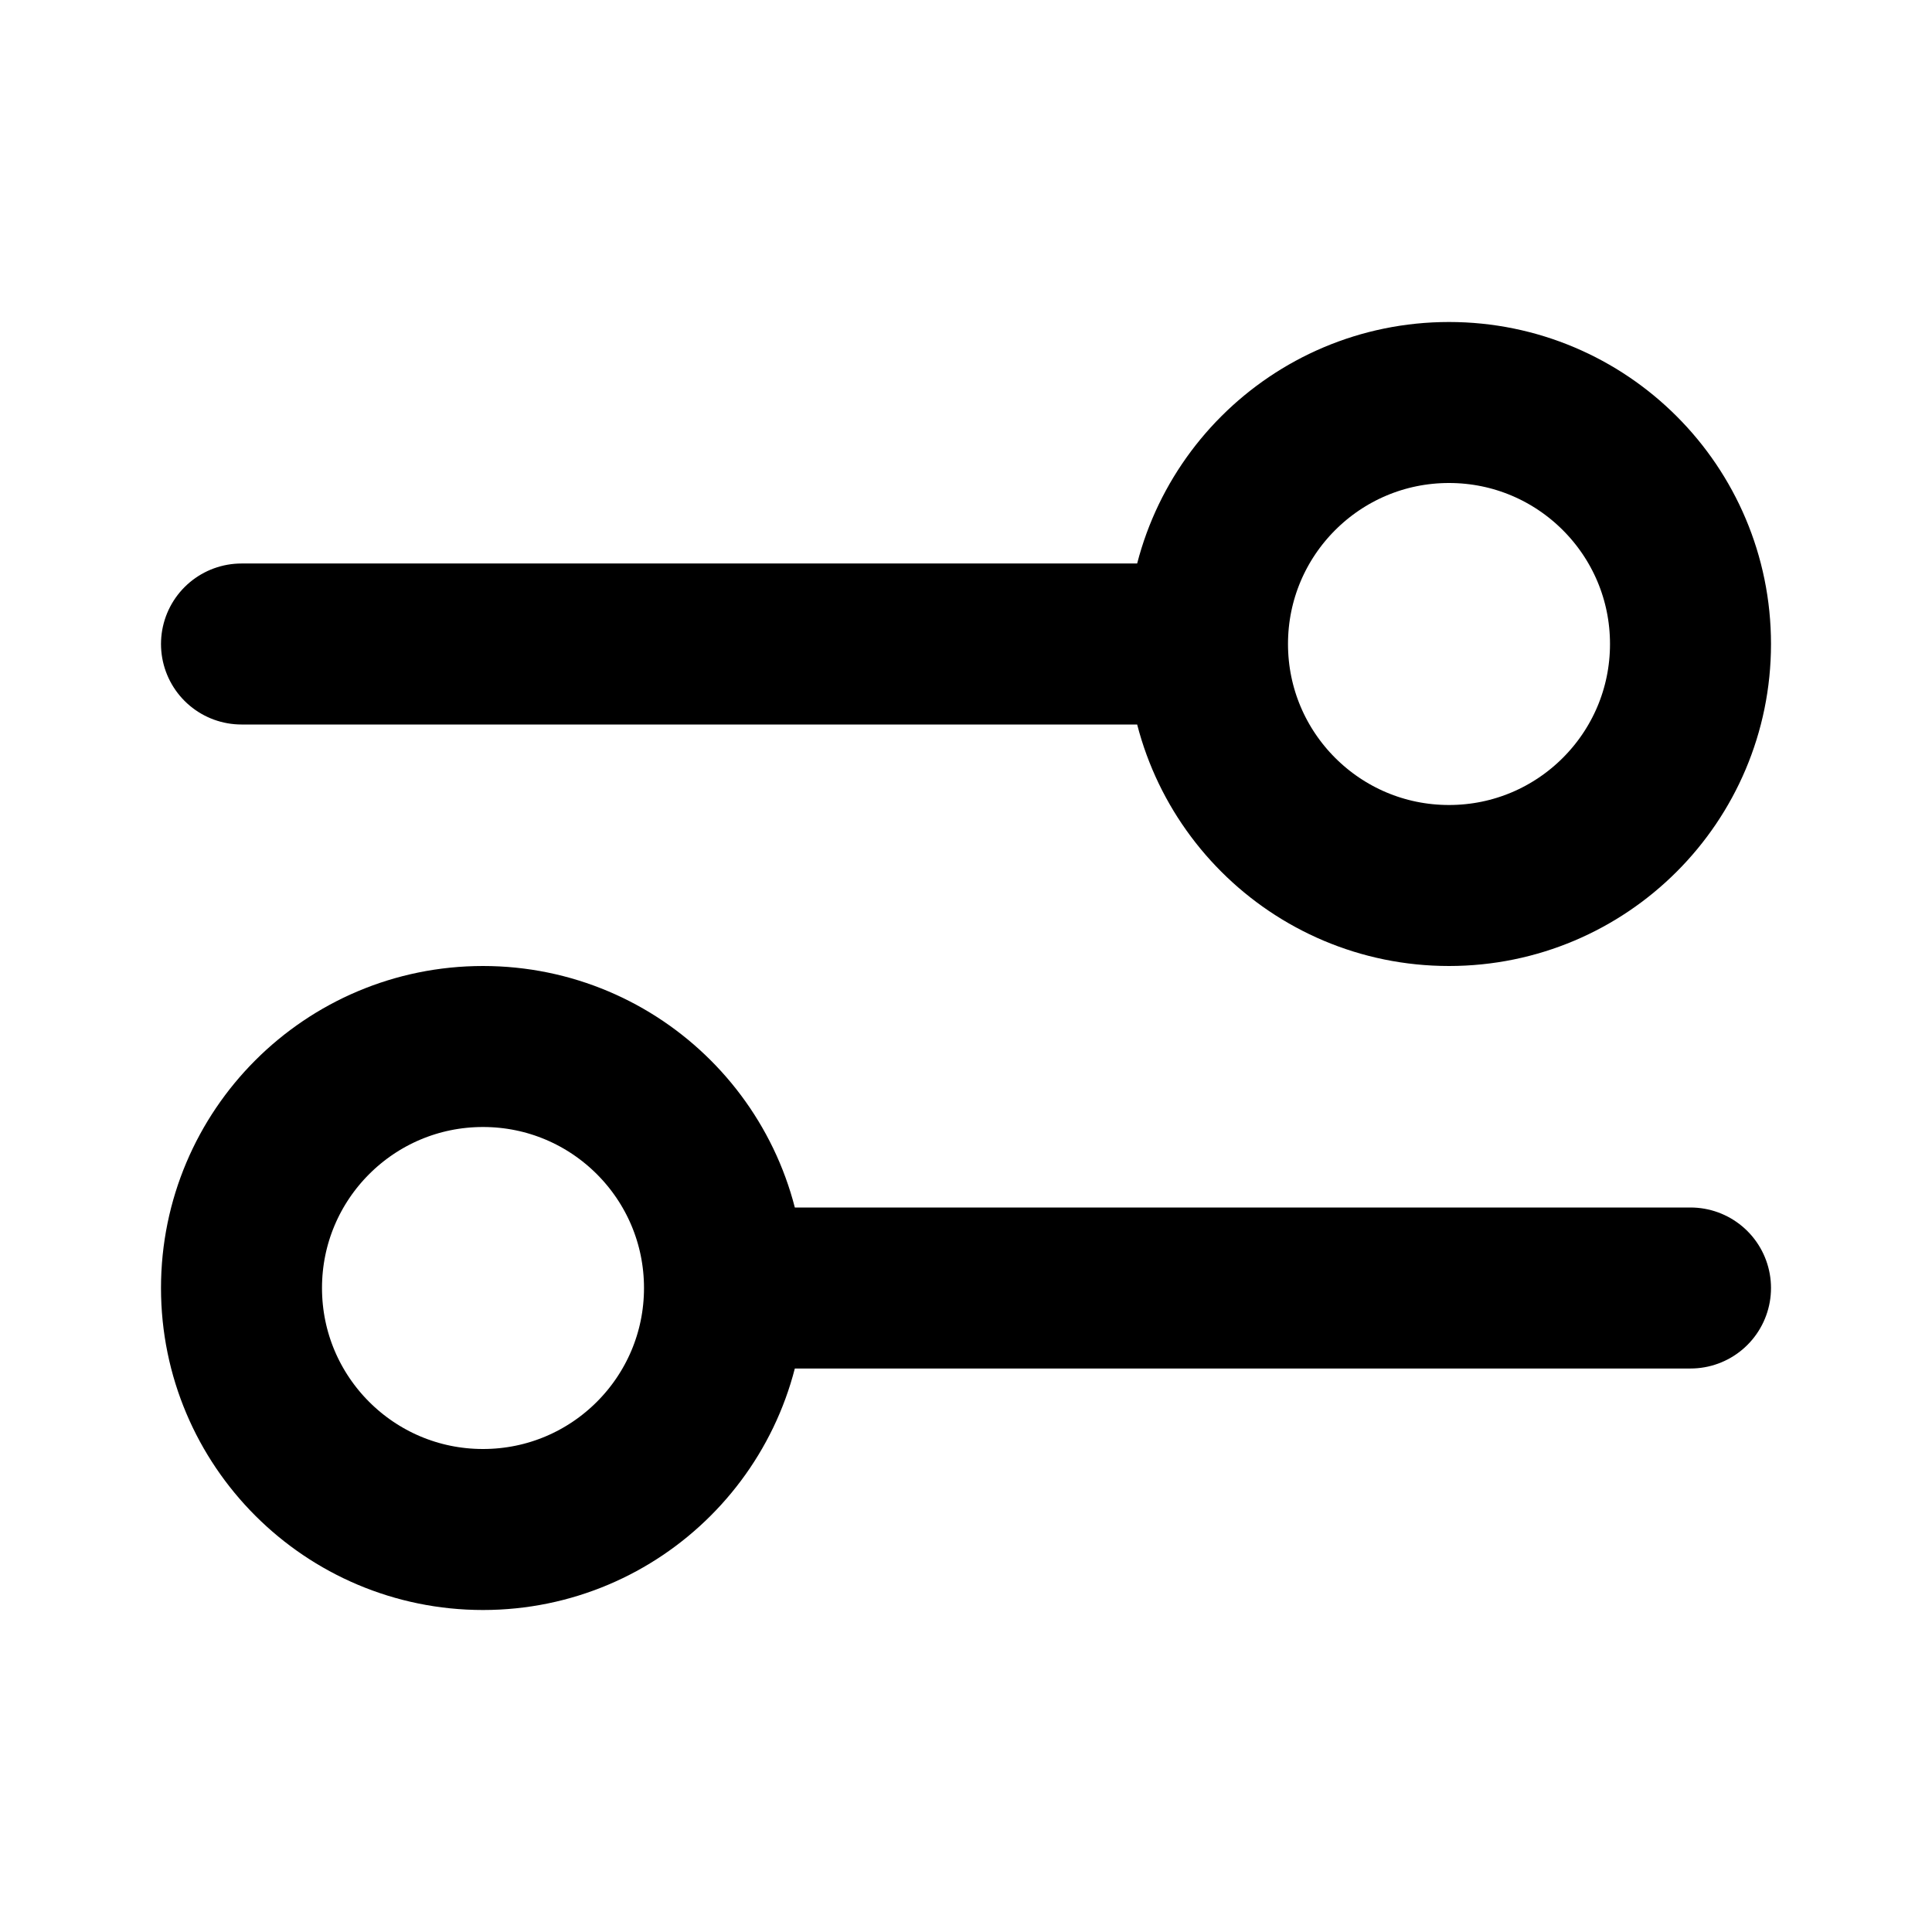
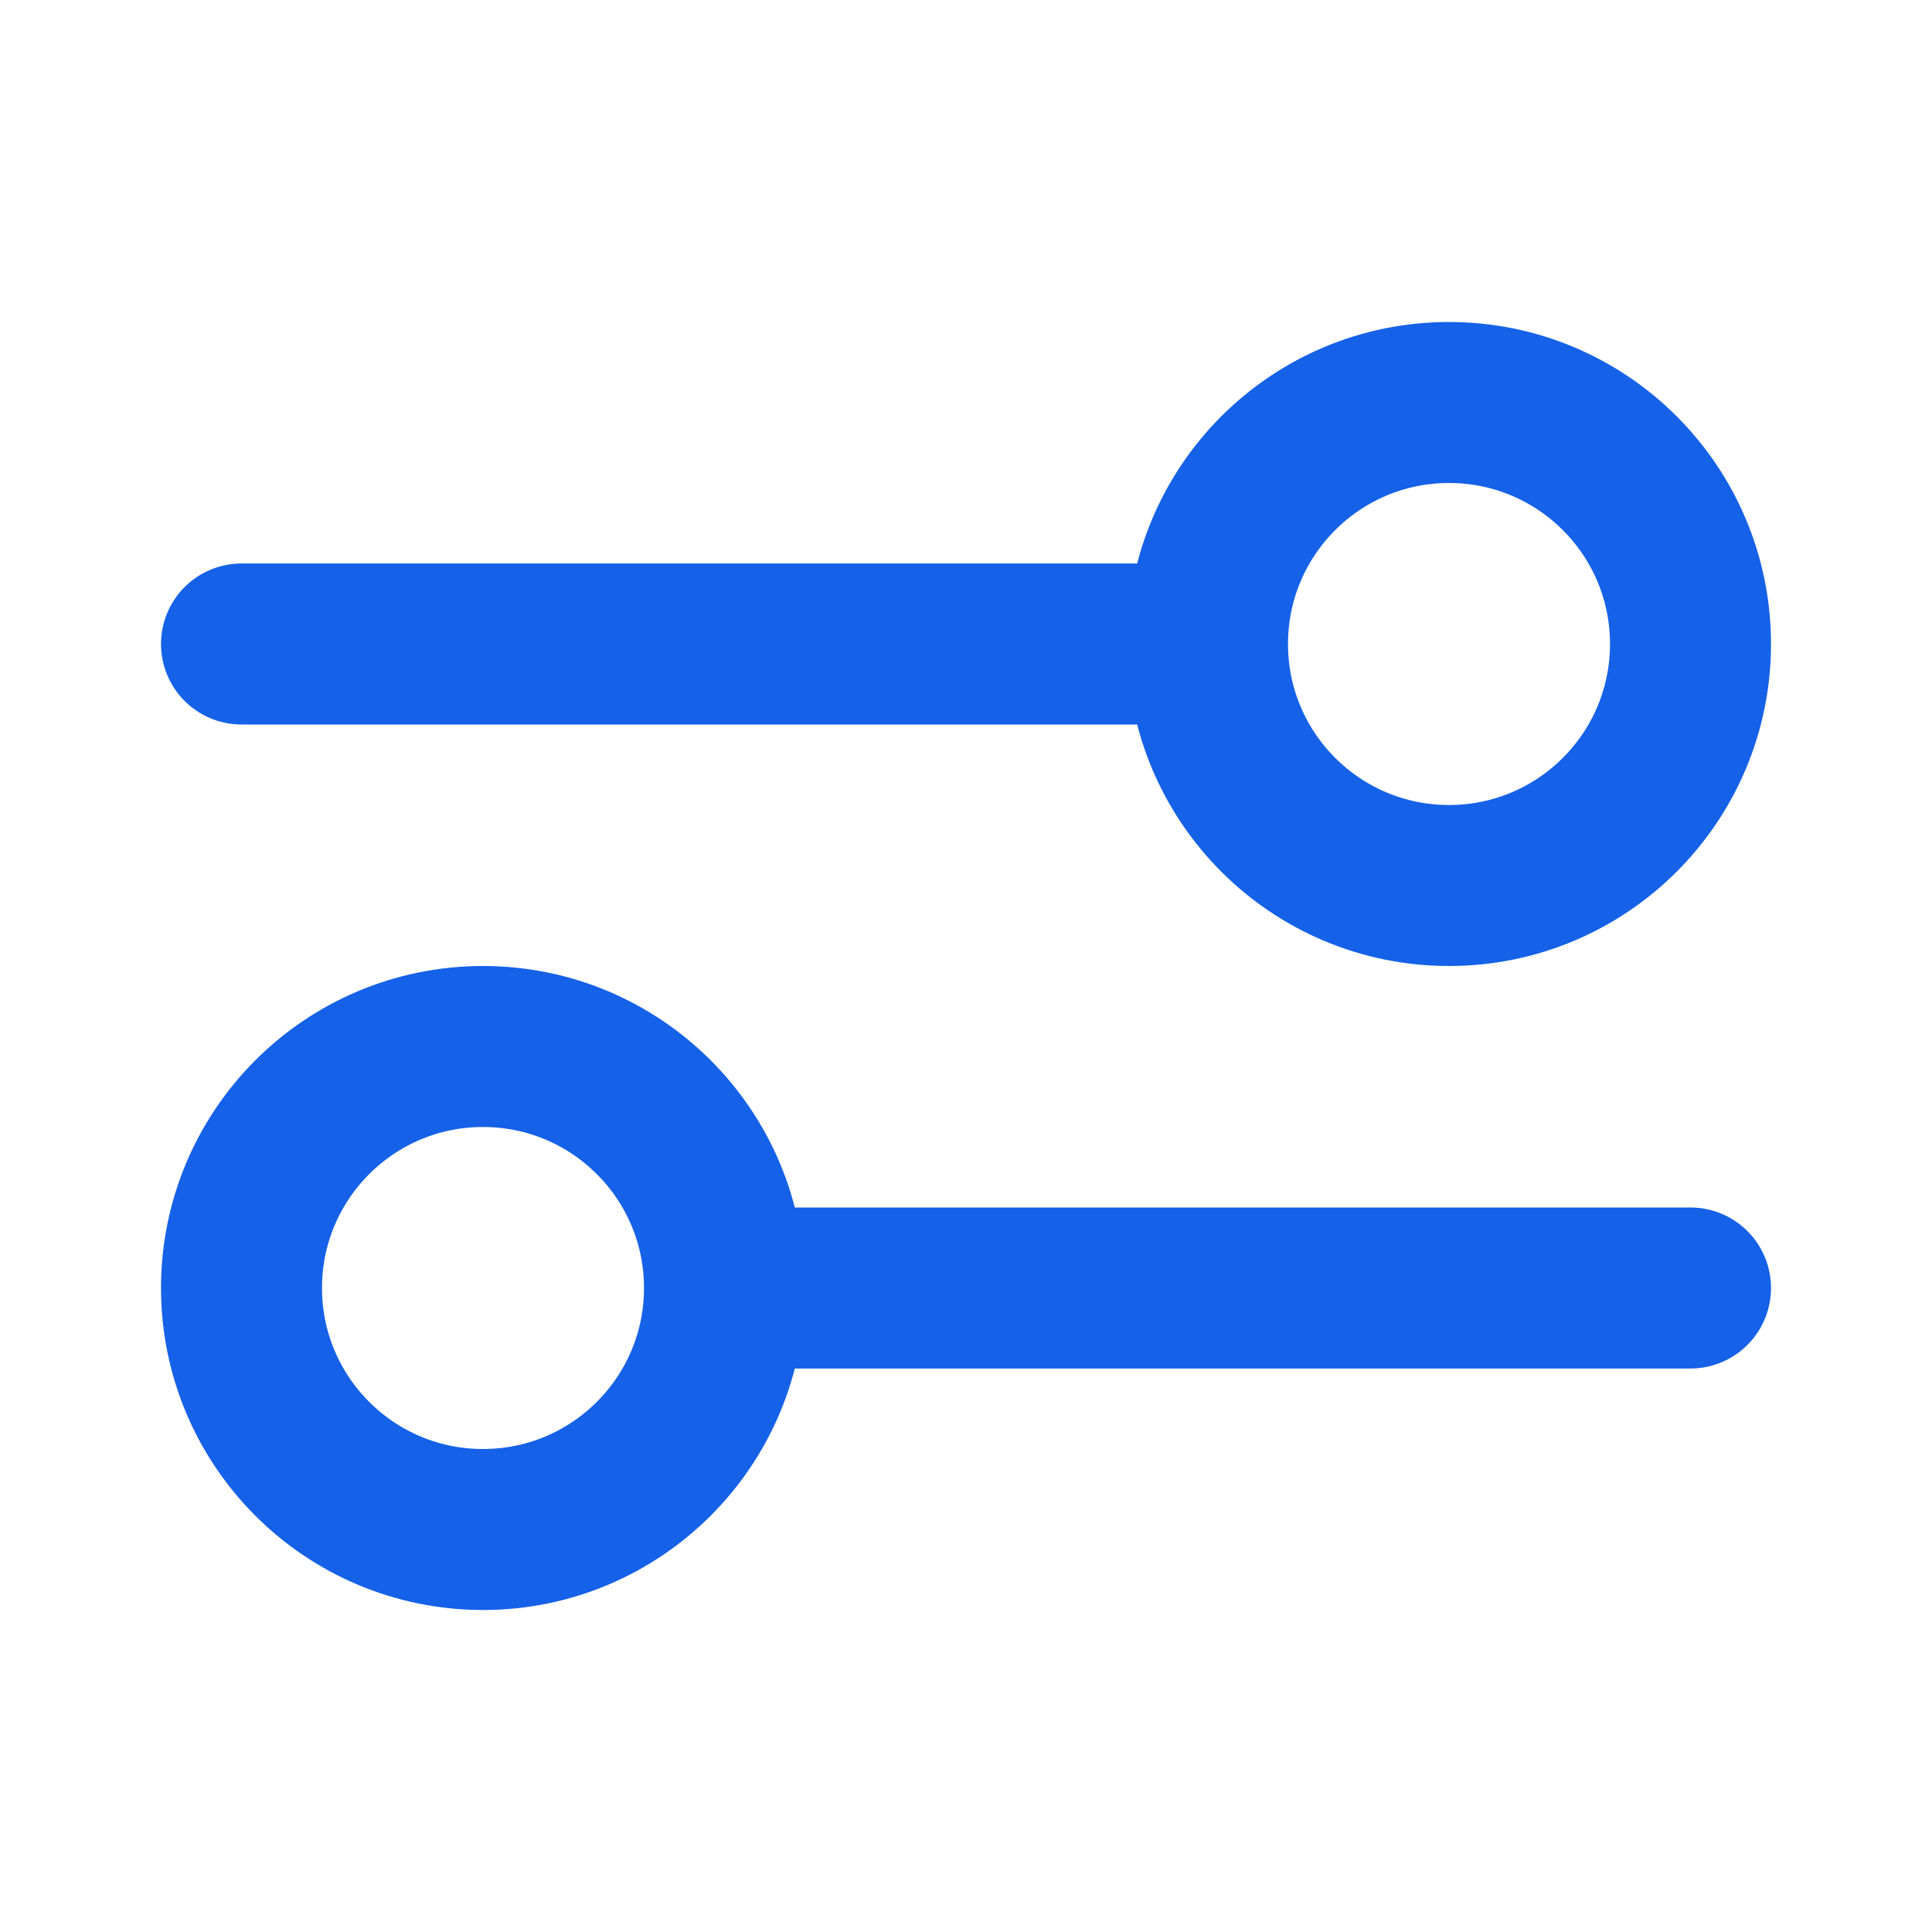
<svg xmlns="http://www.w3.org/2000/svg" width="24" height="24" viewBox="0 0 24 24" fill="none">
-   <path d="M3 8L15 8M15 8C15 9.657 16.343 11 18 11C19.657 11 21 9.657 21 8C21 6.343 19.657 5 18 5C16.343 5 15 6.343 15 8ZM9 16L21 16M9 16C9 17.657 7.657 19 6 19C4.343 19 3 17.657 3 16C3 14.343 4.343 13 6 13C7.657 13 9 14.343 9 16Z" stroke="black" stroke-width="2" stroke-linecap="round" stroke-linejoin="round" />
+   <path d="M3 8L15 8M15 8C15 9.657 16.343 11 18 11C19.657 11 21 9.657 21 8C21 6.343 19.657 5 18 5C16.343 5 15 6.343 15 8ZM9 16L21 16M9 16C9 17.657 7.657 19 6 19C4.343 19 3 17.657 3 16C3 14.343 4.343 13 6 13C7.657 13 9 14.343 9 16Z" stroke="#1561E8" stroke-width="2" stroke-linecap="round" stroke-linejoin="round" />
</svg>
